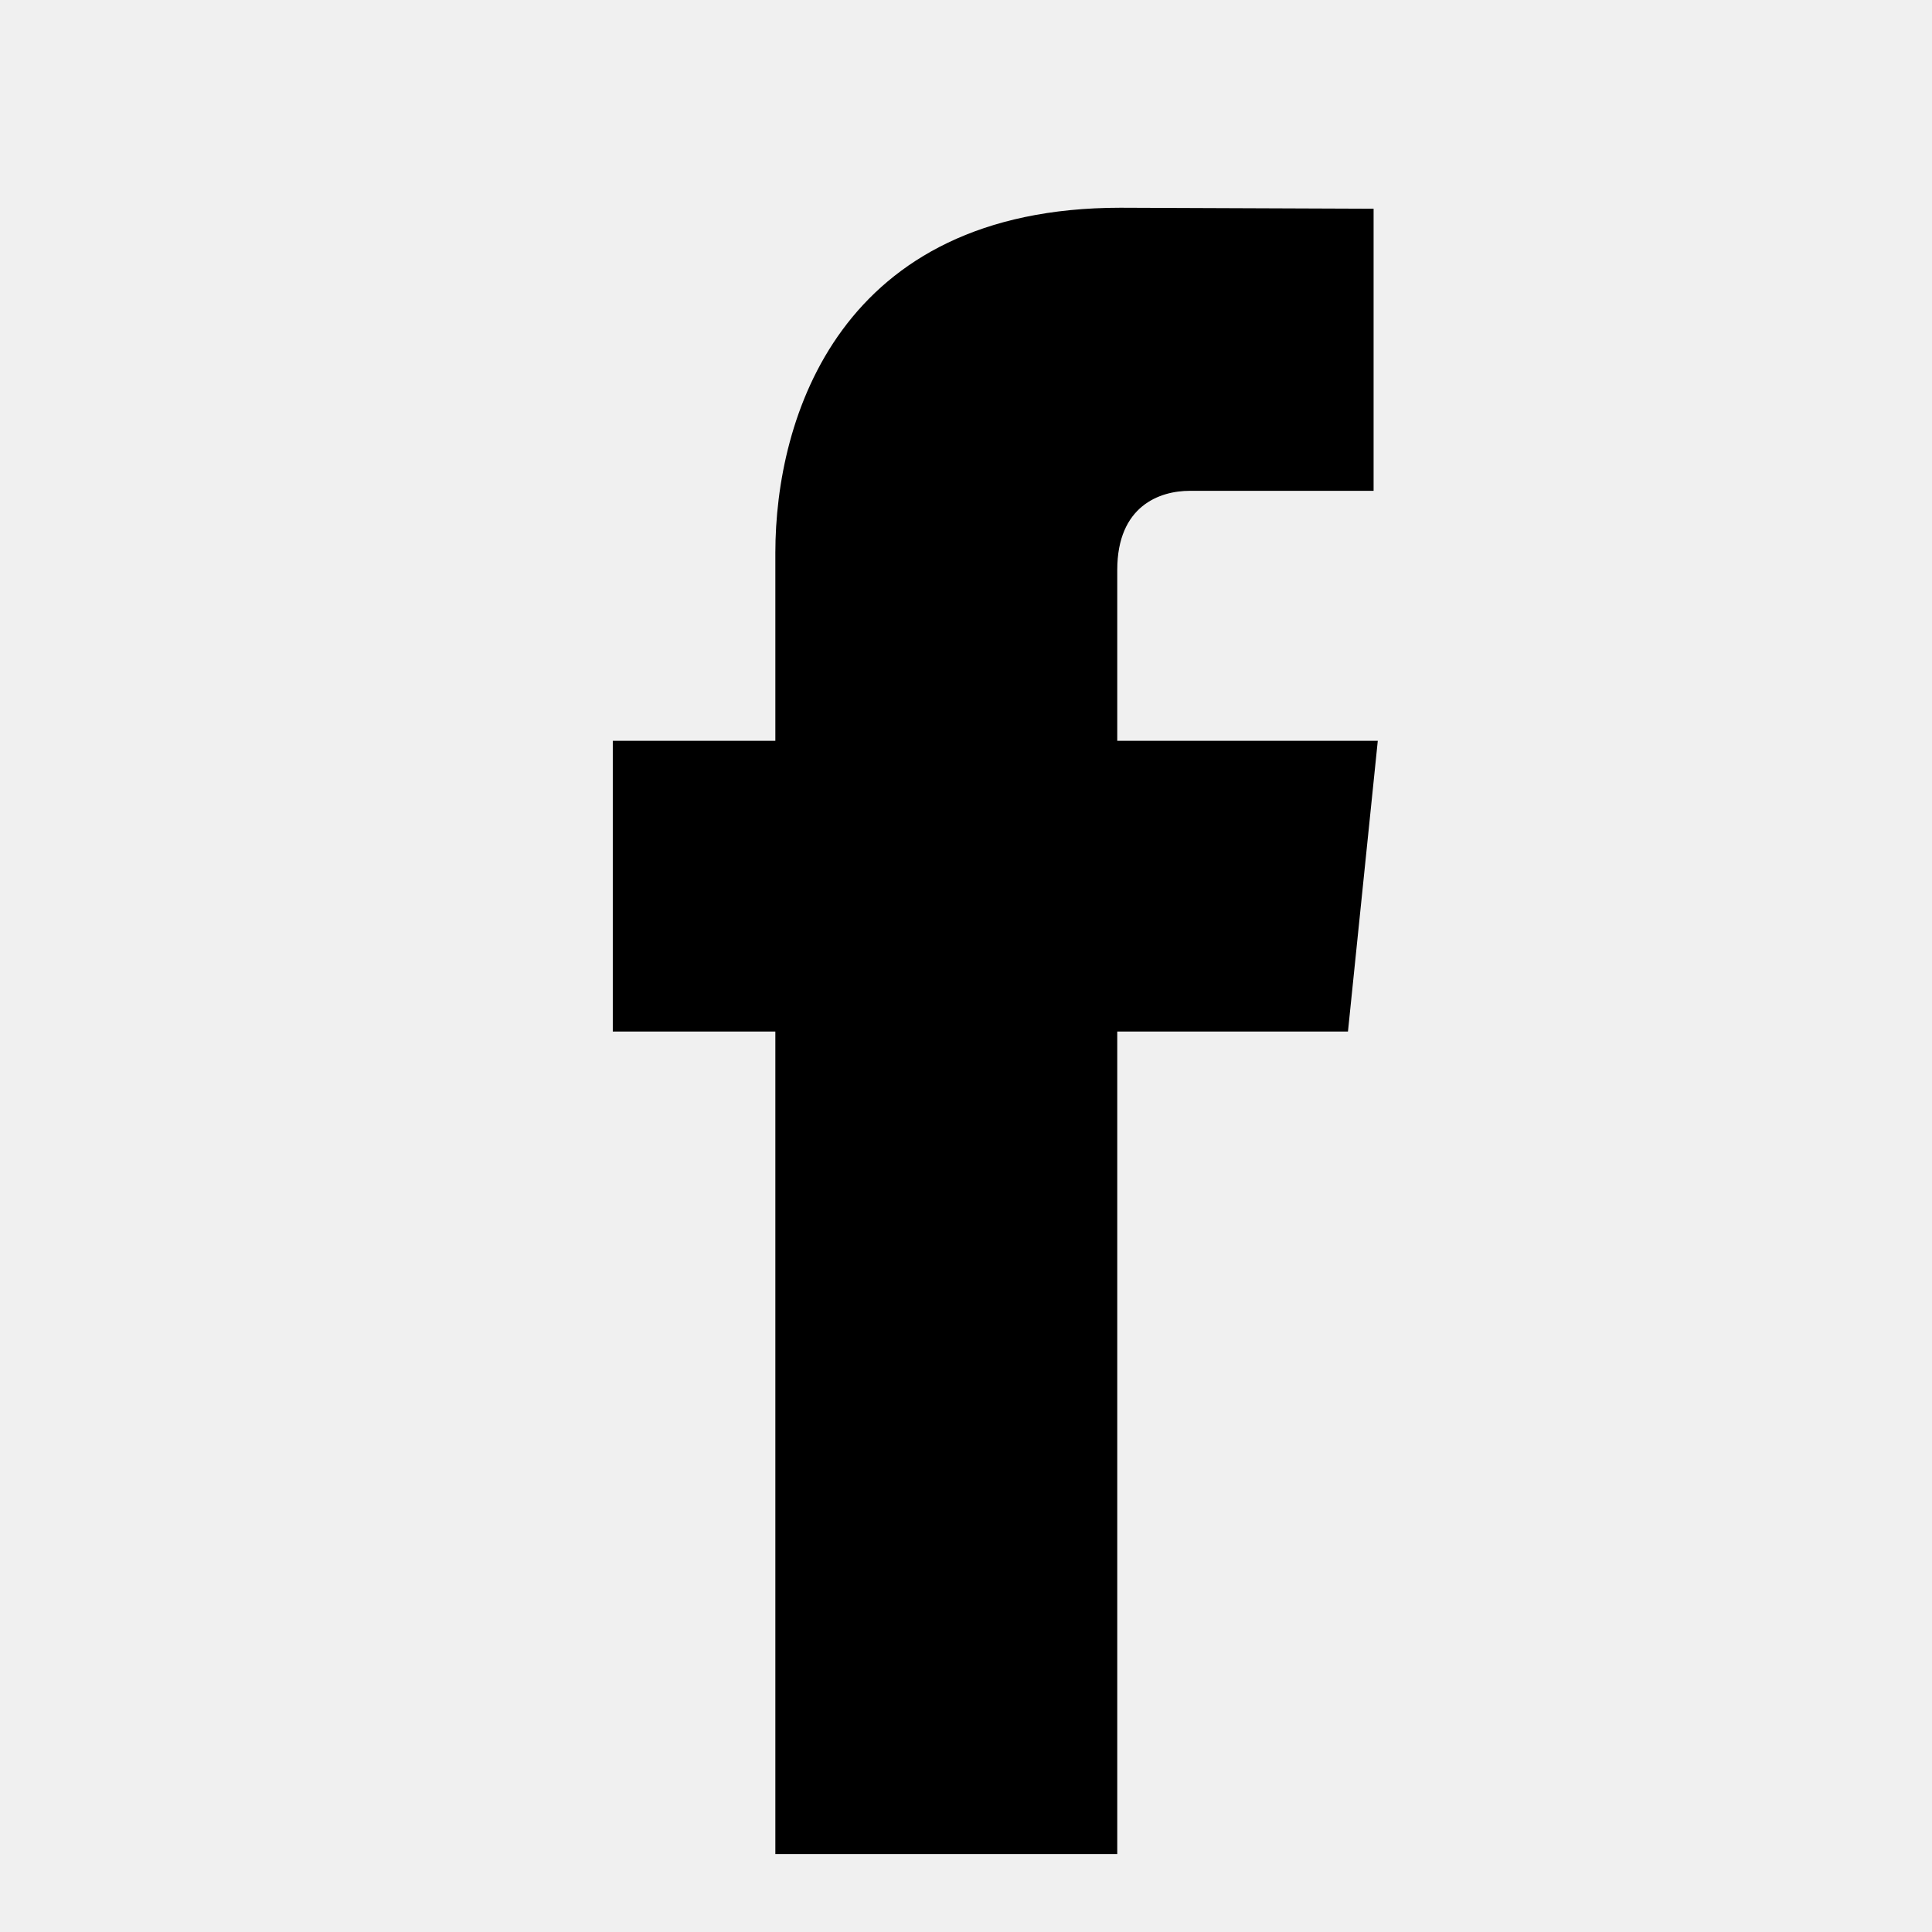
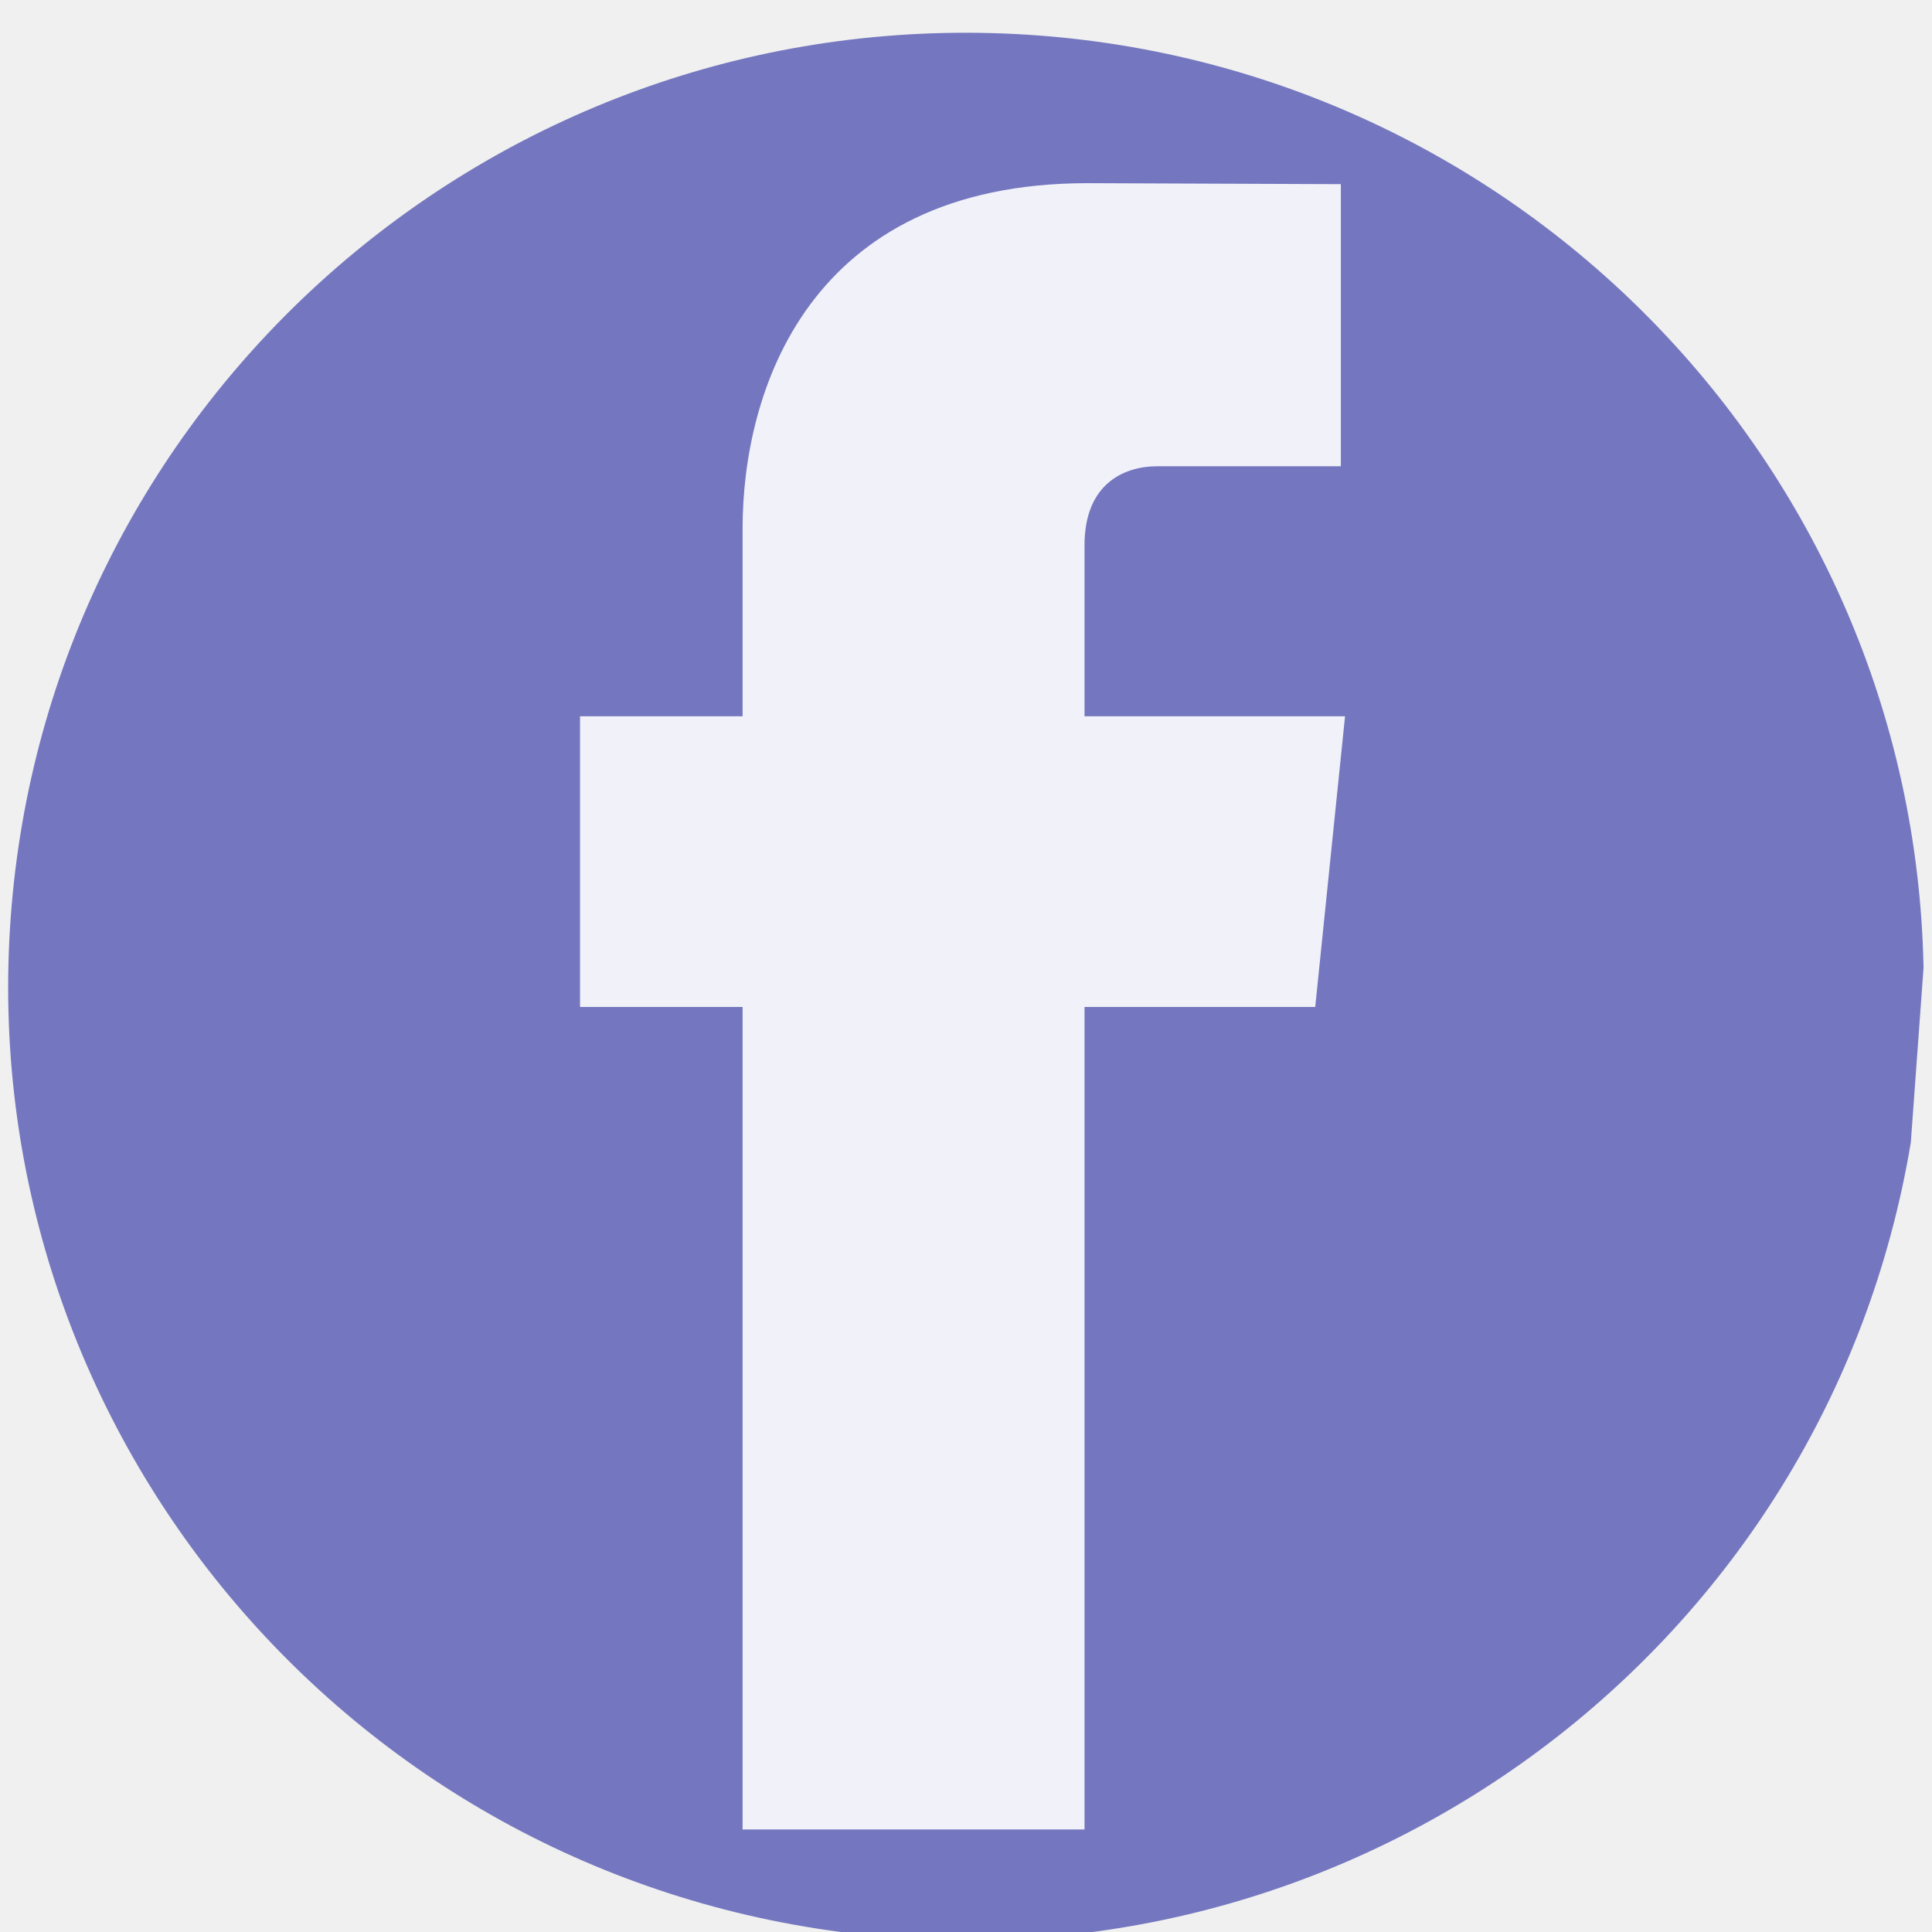
<svg xmlns="http://www.w3.org/2000/svg" enable-background="new 0 0 56.693 56.693" height="56.693px" id="Layer_1" version="1.1" viewBox="0 0 56.693 56.693" width="56.693px" xml:space="preserve">
-   <path d="M40.43,21.739h-7.645v-5.014c0-1.883,1.248-2.322,2.127-2.322c0.877,0,5.395,0,5.395,0V6.125l-7.43-0.029  c-8.248,0-10.125,6.174-10.125,10.125v5.518h-4.77v8.53h4.77c0,10.947,0,24.137,0,24.137h10.033c0,0,0-13.32,0-24.137h6.77  L40.43,21.739z" />
+   <defs id="defs7" />
+   <g id="layer2">
+     <path style="opacity:1;fill:#7477bf;fill-opacity:1;stroke:none;stroke-width:20;stroke-linecap:round;stroke-linejoin:miter;stroke-miterlimit:4;stroke-dasharray:none;stroke-dashoffset:0;stroke-opacity:1" id="path4142" d="M 56.071,33.528 A 28.105,27.986 0 0 1 25.025,56.737 28.105,27.986 0 0 1 0.314,26.923 28.105,27.986 0 0 1 29.086,0.971 28.105,27.986 0 0 1 56.445,28.397" />
+   </g>
+   <g id="layer1">
+     <path style="opacity:0.9;fill:#ffffff;fill-opacity:1" d="m 39.469,21.018 -7.645,0 0,-5.014 c 0,-1.883 1.248,-2.322 2.127,-2.322 0.877,0 5.395,0 5.395,0 l 0,-8.278 -7.43,-0.029 c -8.248,0 -10.125,6.174 -10.125,10.125 l 0,5.518 -4.77,0 0,8.53 4.77,0 c 0,10.947 0,24.137 0,24.137 l 10.033,0 c 0,0 0,-13.32 0,-24.137 l 6.77,0 0.875,-8.53 z" id="path3" />
+   </g>
</svg>
